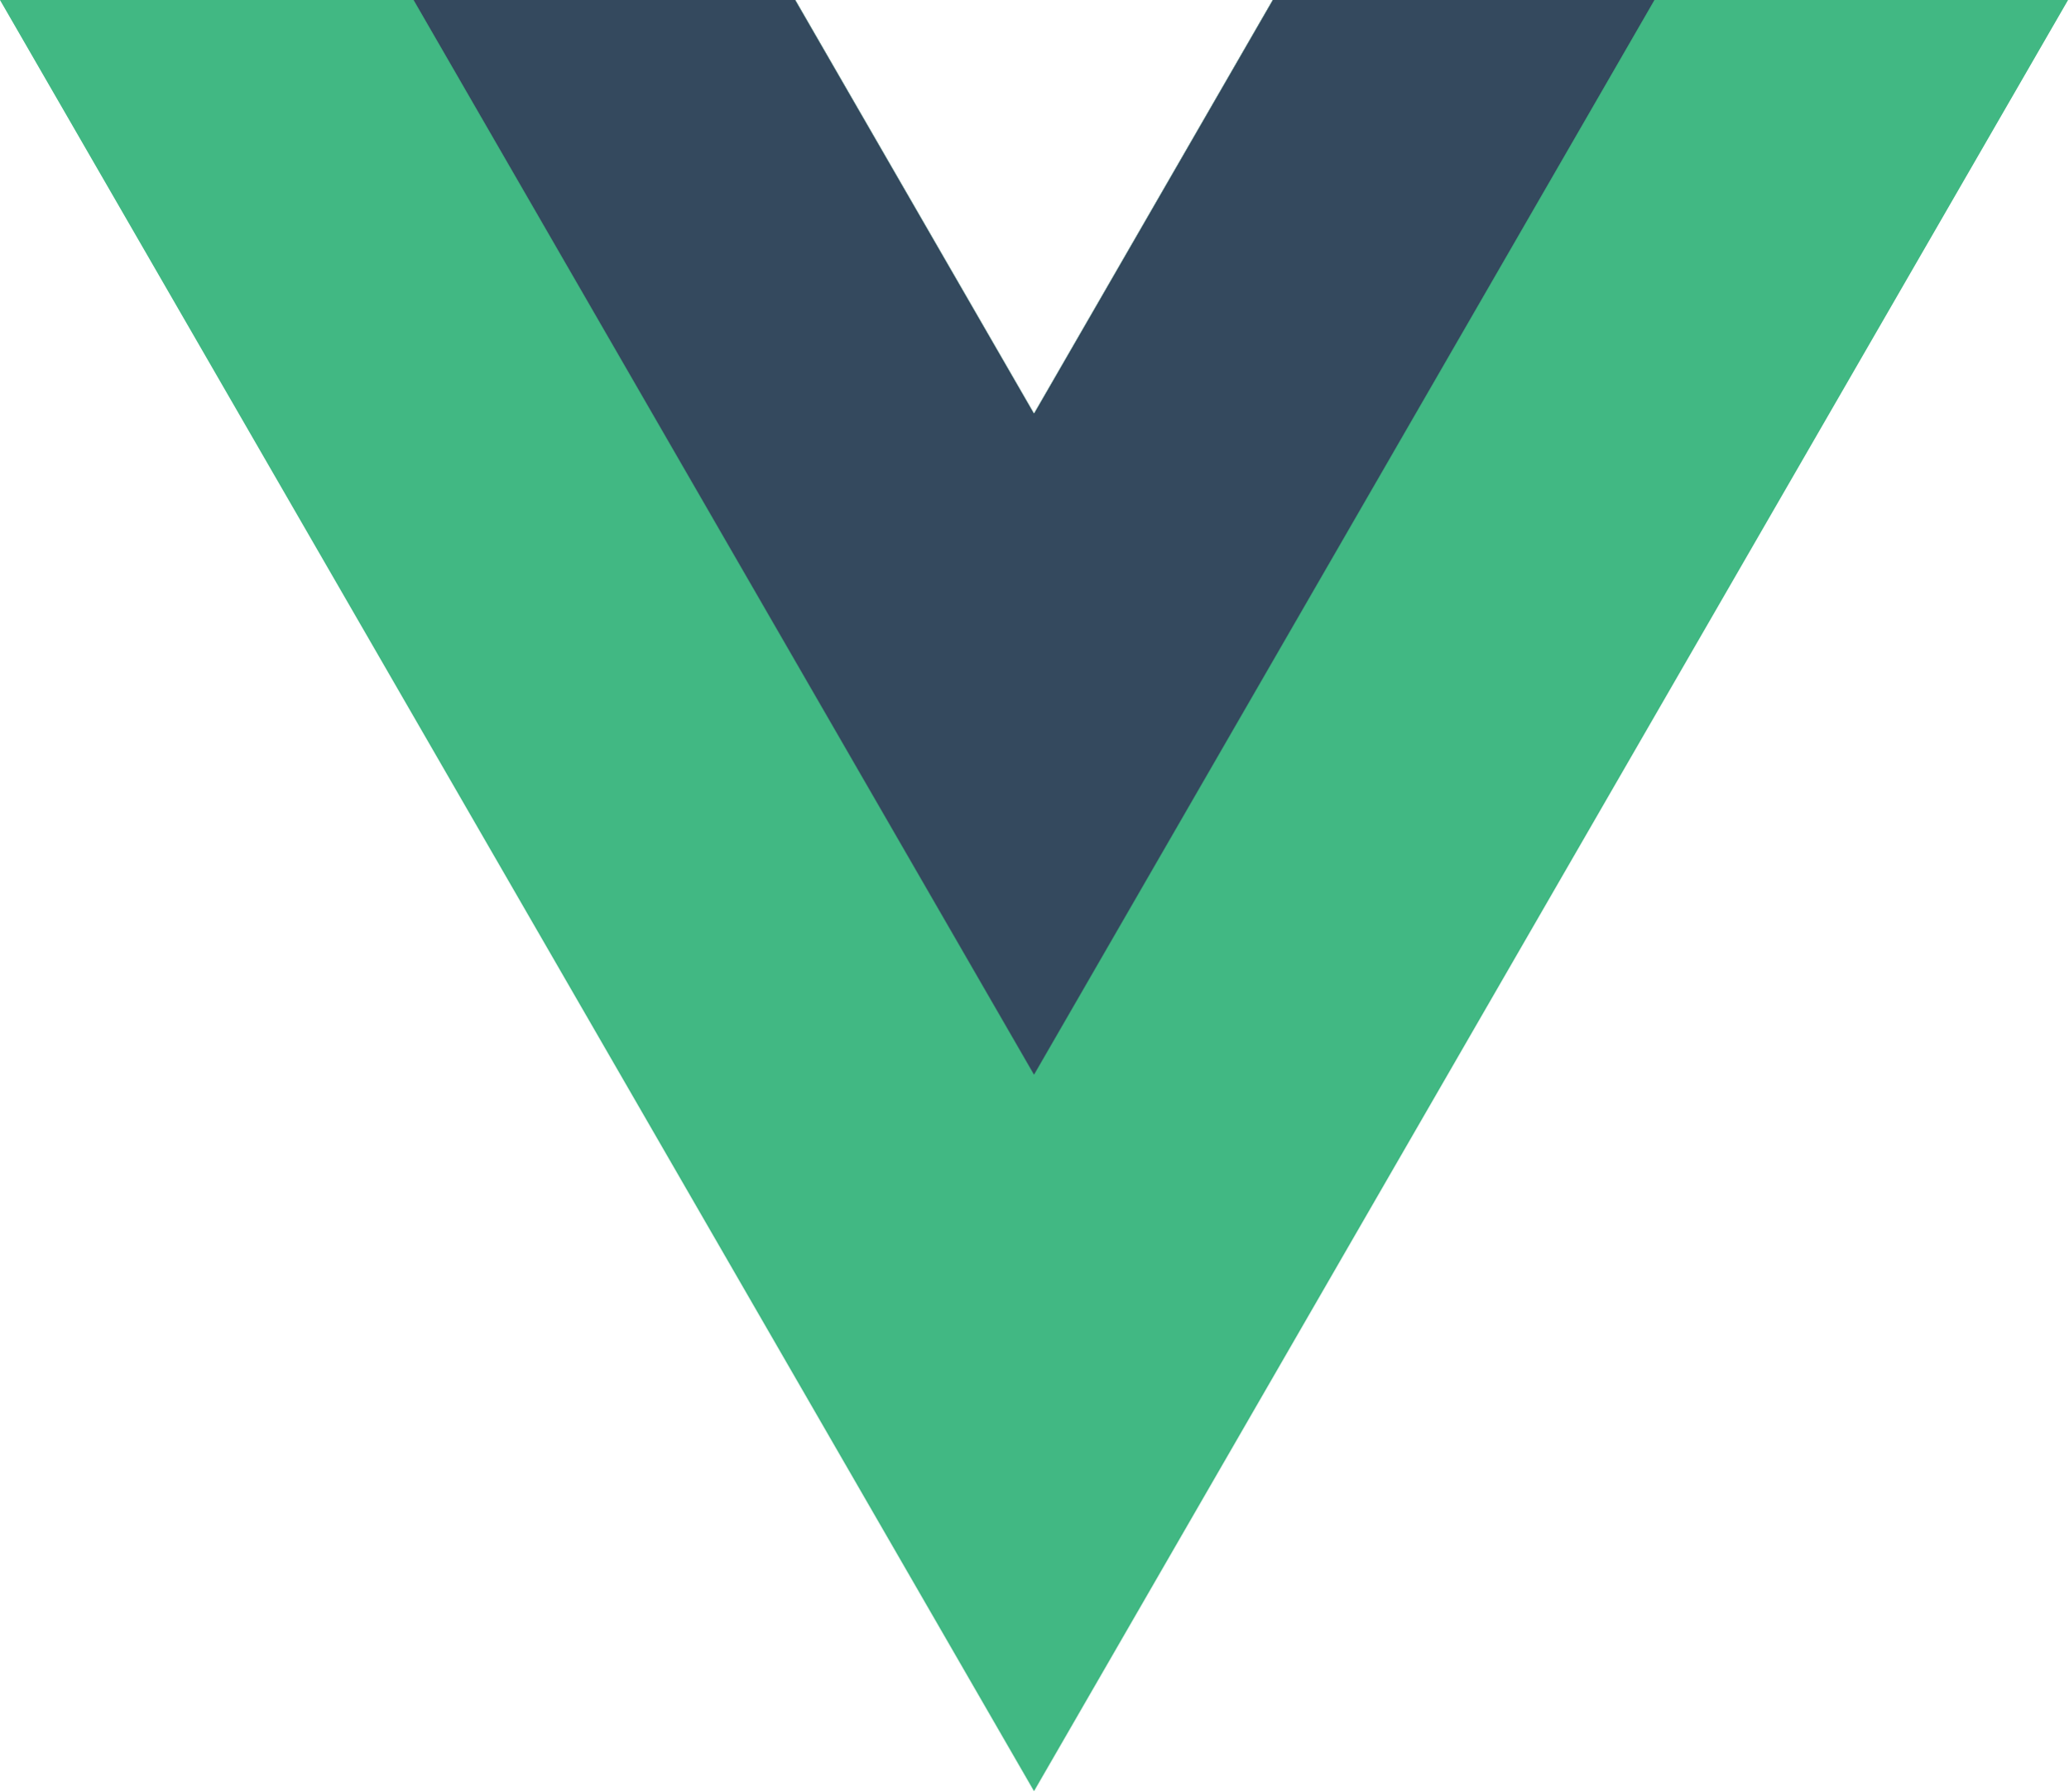
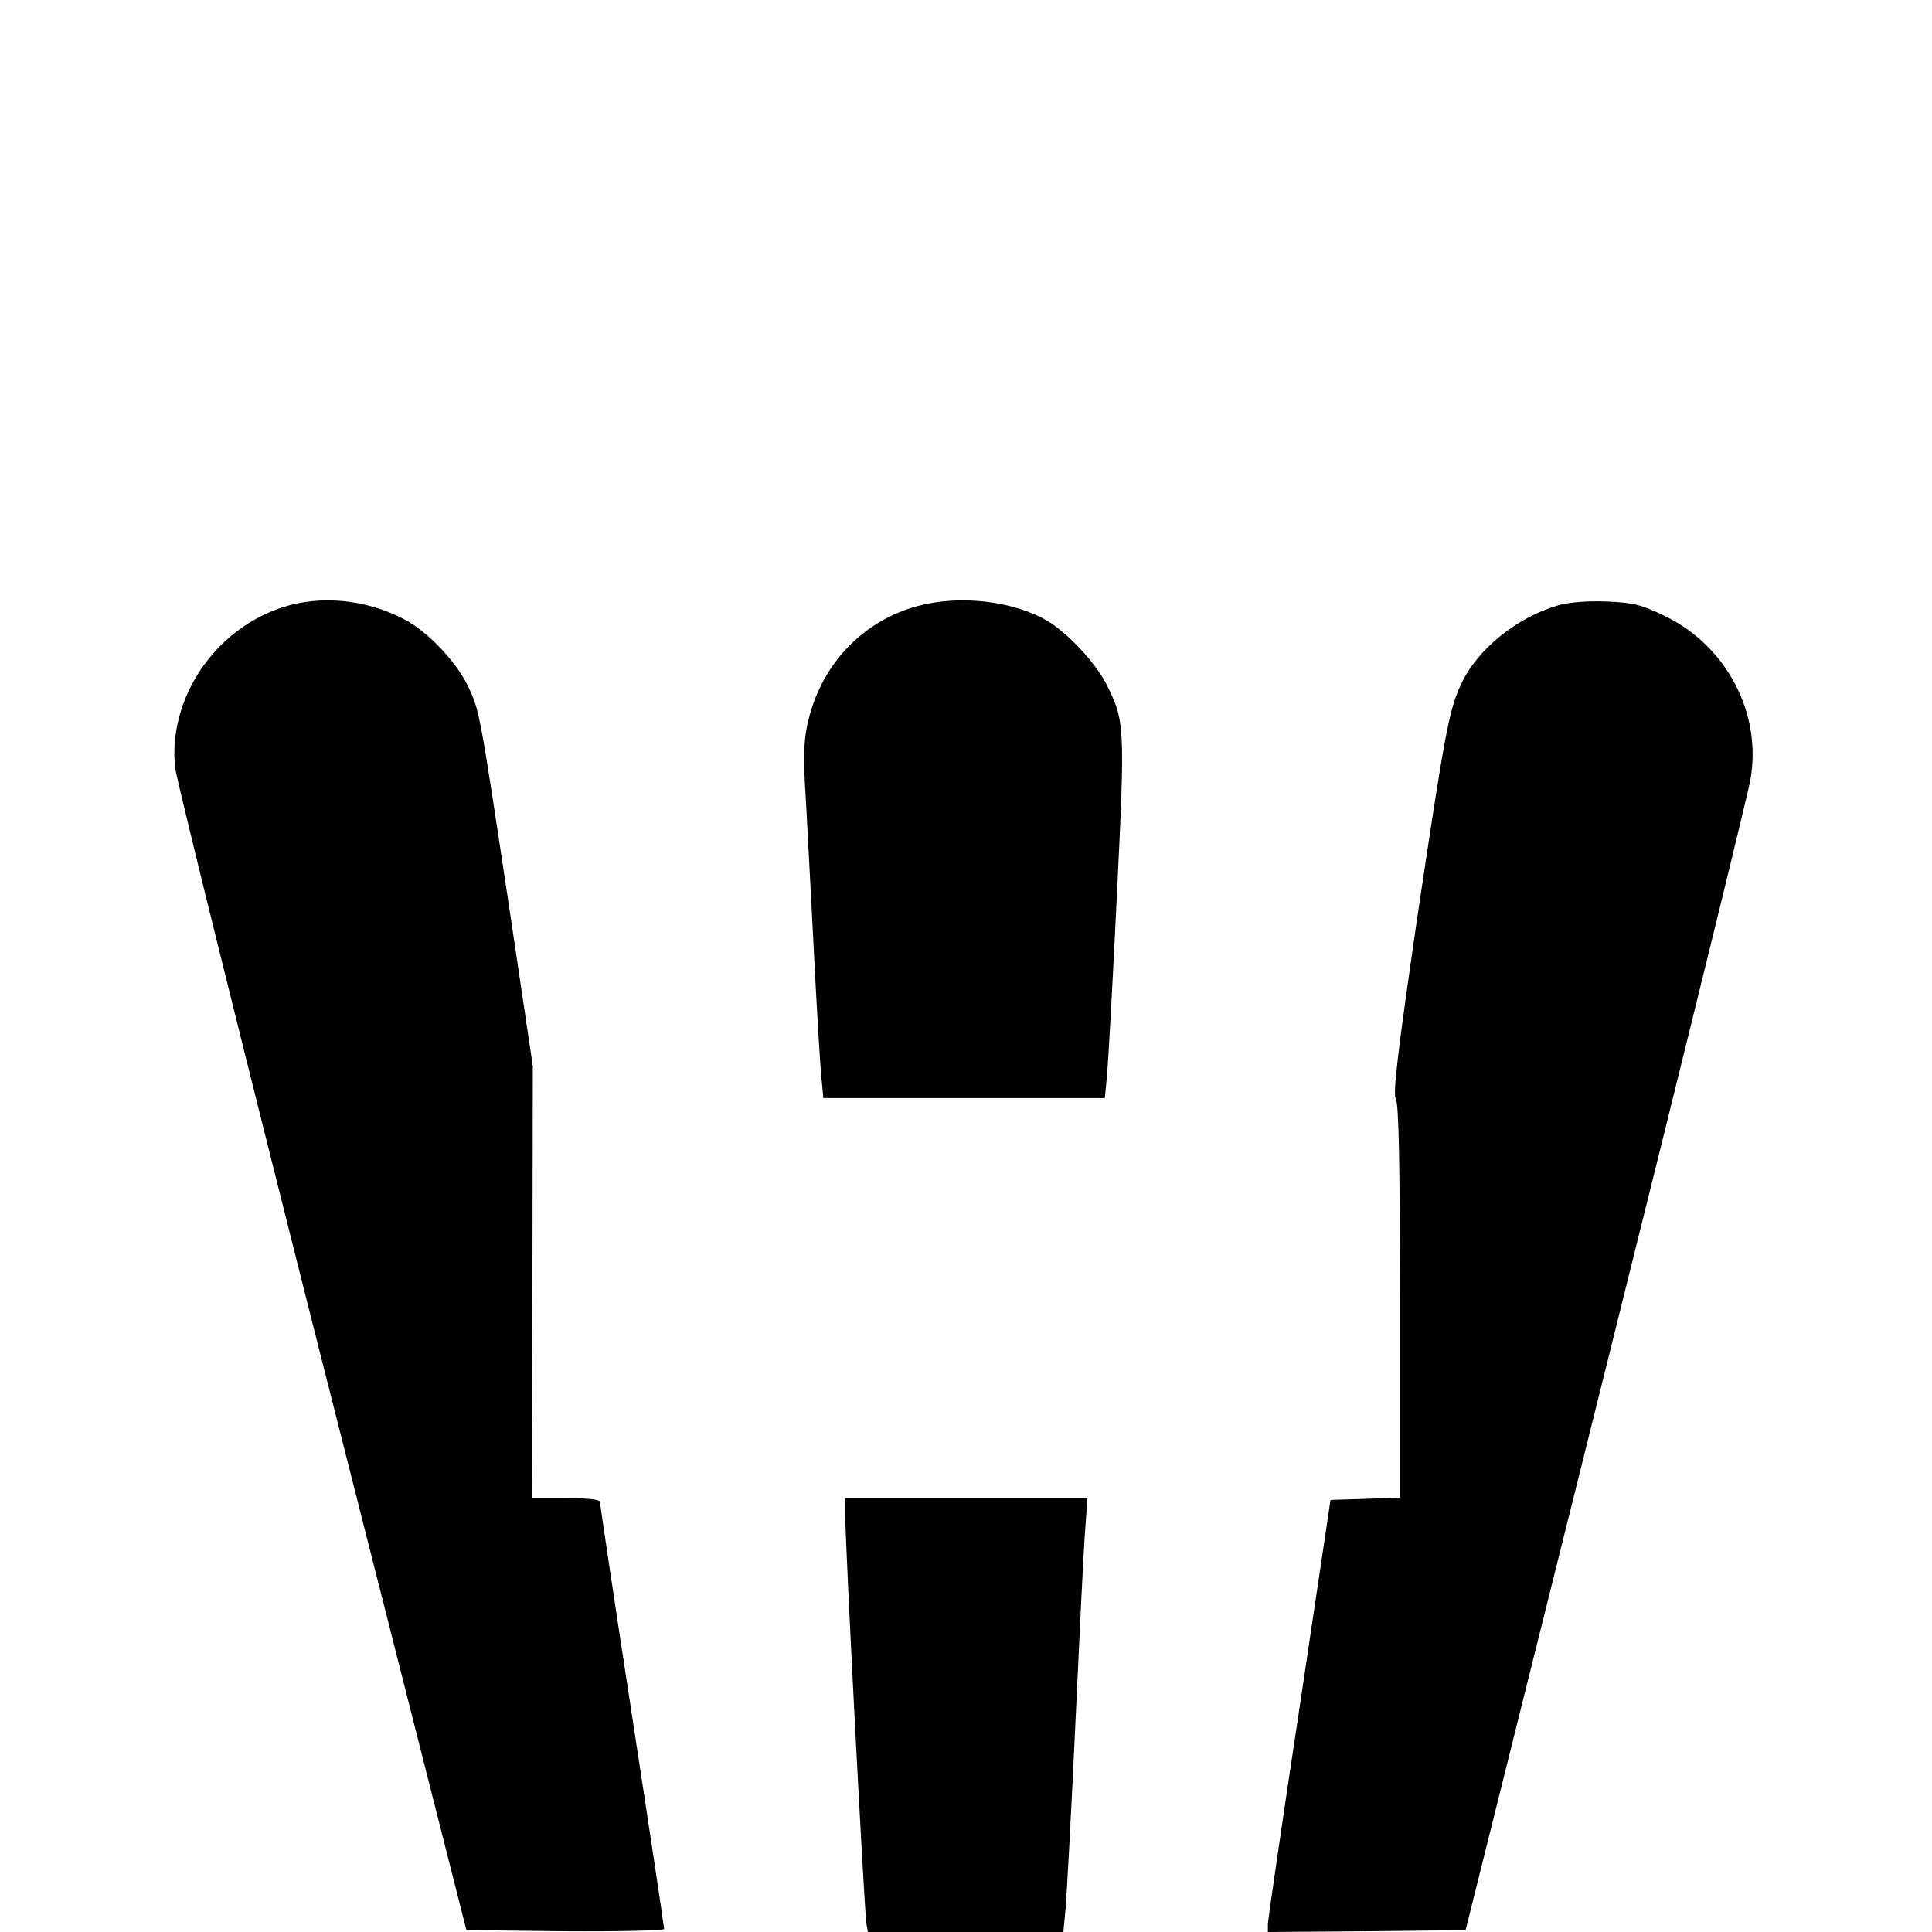
- <svg xmlns="http://www.w3.org/2000/svg" viewBox="0 0 261.76 226.69">
-   <path d="M161.096.001l-30.225 52.351L100.647.001H-.005l130.877 226.688L261.749.001z" fill="#41b883" />
-   <path d="M161.096.001l-30.225 52.351L100.647.001H52.346l78.526 136.01L209.398.001z" fill="#34495e" />
+ <svg xmlns="http://www.w3.org/2000/svg" version="1.0" width="512pt" height="512pt" viewBox="0 0 512 512" preserveAspectRatio="xMidYMid meet">
+   <g transform="translate(0,512) scale(0.1,-0.1)" fill="#000000" stroke="none">
+     <path d="M750 3511 c-181 -58 -305 -242 -286 -425 4 -33 179 -740 389 -1571 l383 -1510 262 -3 c144 -1 262 2 262 6 0 5 -38 259 -85 565 -47 306 -85 561 -85 567 0 6 -34 10 -91 10 l-90 0 2 573 1 572 -61 410 c-80 532 -80 531 -110 595 -30 65 -110 149 -172 180 -100 52 -220 63 -319 31z" />
+     <path d="M2432 3514 c-142 -38 -251 -150 -288 -296 -13 -49 -15 -88 -11 -173 4 -60 13 -245 22 -410 8 -165 18 -328 21 -362 l6 -63 373 0 373 0 6 63 c3 34 15 249 26 477 22 450 21 460 -29 559 -30 57 -102 134 -156 166 -91 53 -233 69 -343 39z" />
+     <path d="M4130 3516 c-111 -32 -215 -117 -258 -209 -32 -69 -43 -127 -118 -632 -50 -343 -63 -454 -55 -467 8 -12 11 -177 11 -537 l0 -520 -92 -3 -92 -3 -82 -550 c-46 -302 -83 -560 -84 -573 l0 -22 262 2 262 3 373 1495 c205 822 377 1522 382 1555 30 174 -62 351 -224 431 -63 31 -85 37 -157 40 -50 2 -101 -2 -128 -10z" />
+     <path d="M2240 1108 c-1 -66 51 -1060 56 -1085 l4 -23 259 0 259 0 6 63 c3 34 15 255 26 492 11 237 22 467 26 513 l6 82 -321 0 -321 0 0 -42z" />
+   </g>
</svg>
